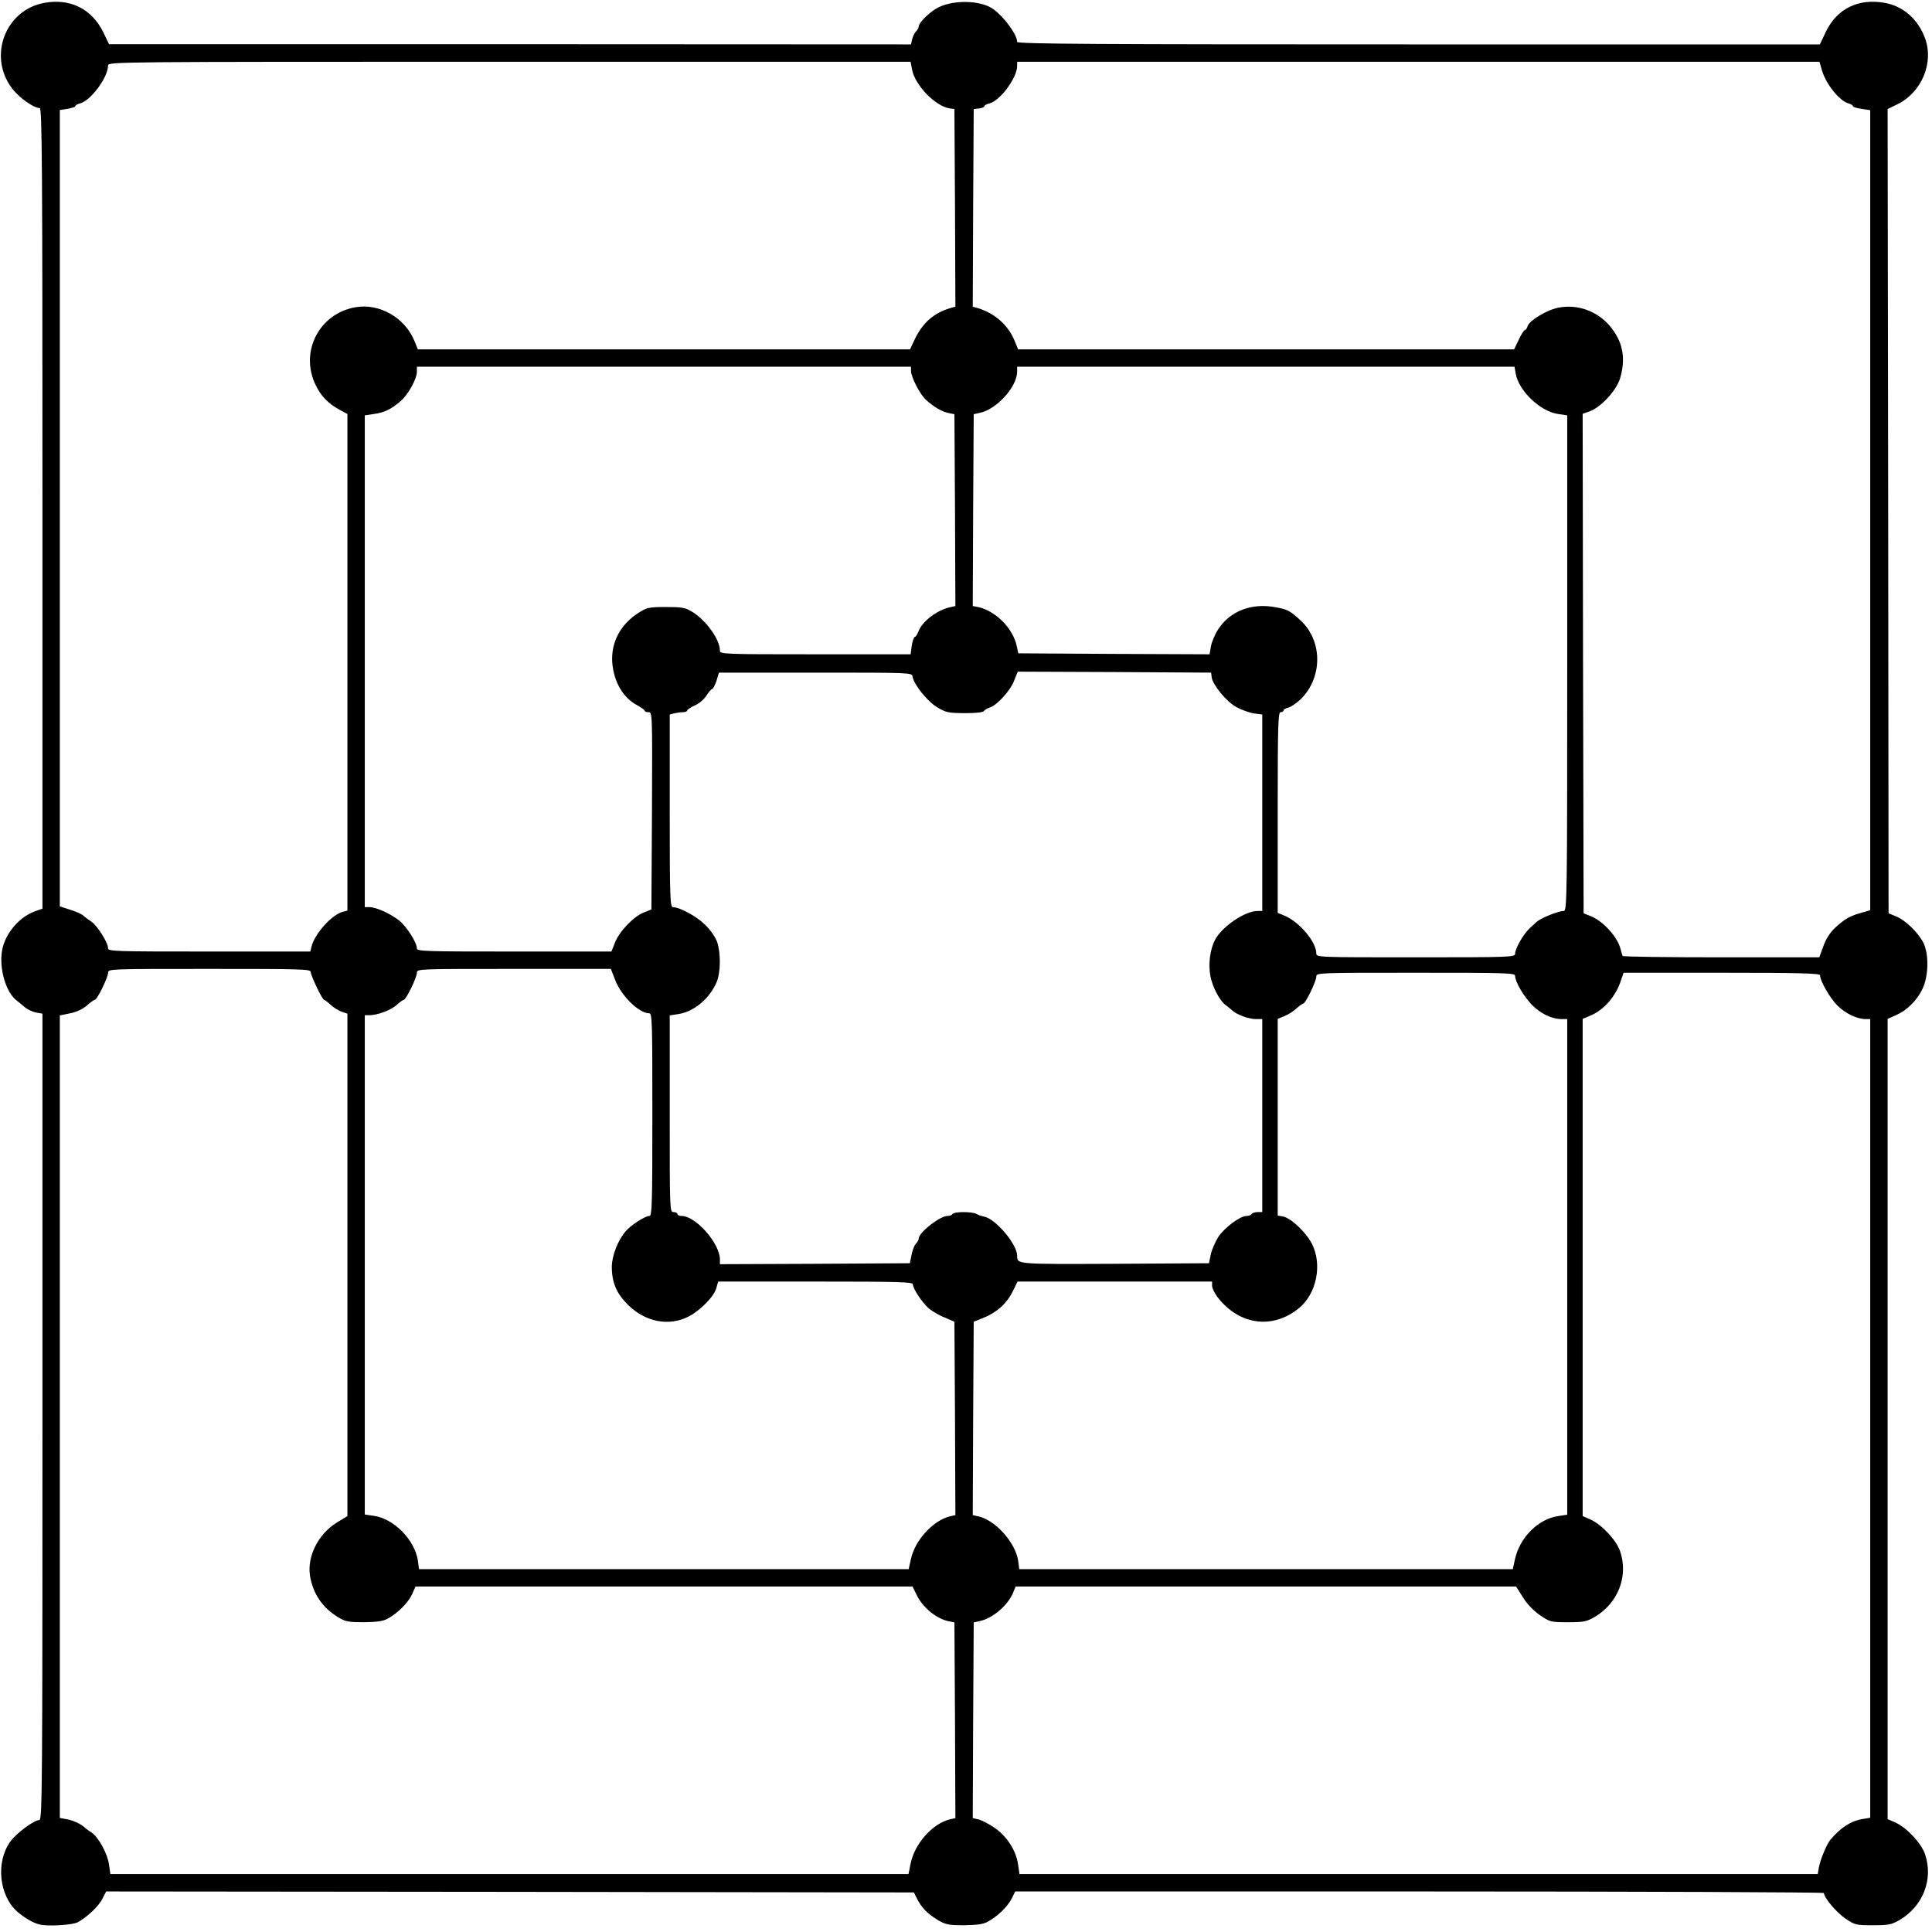
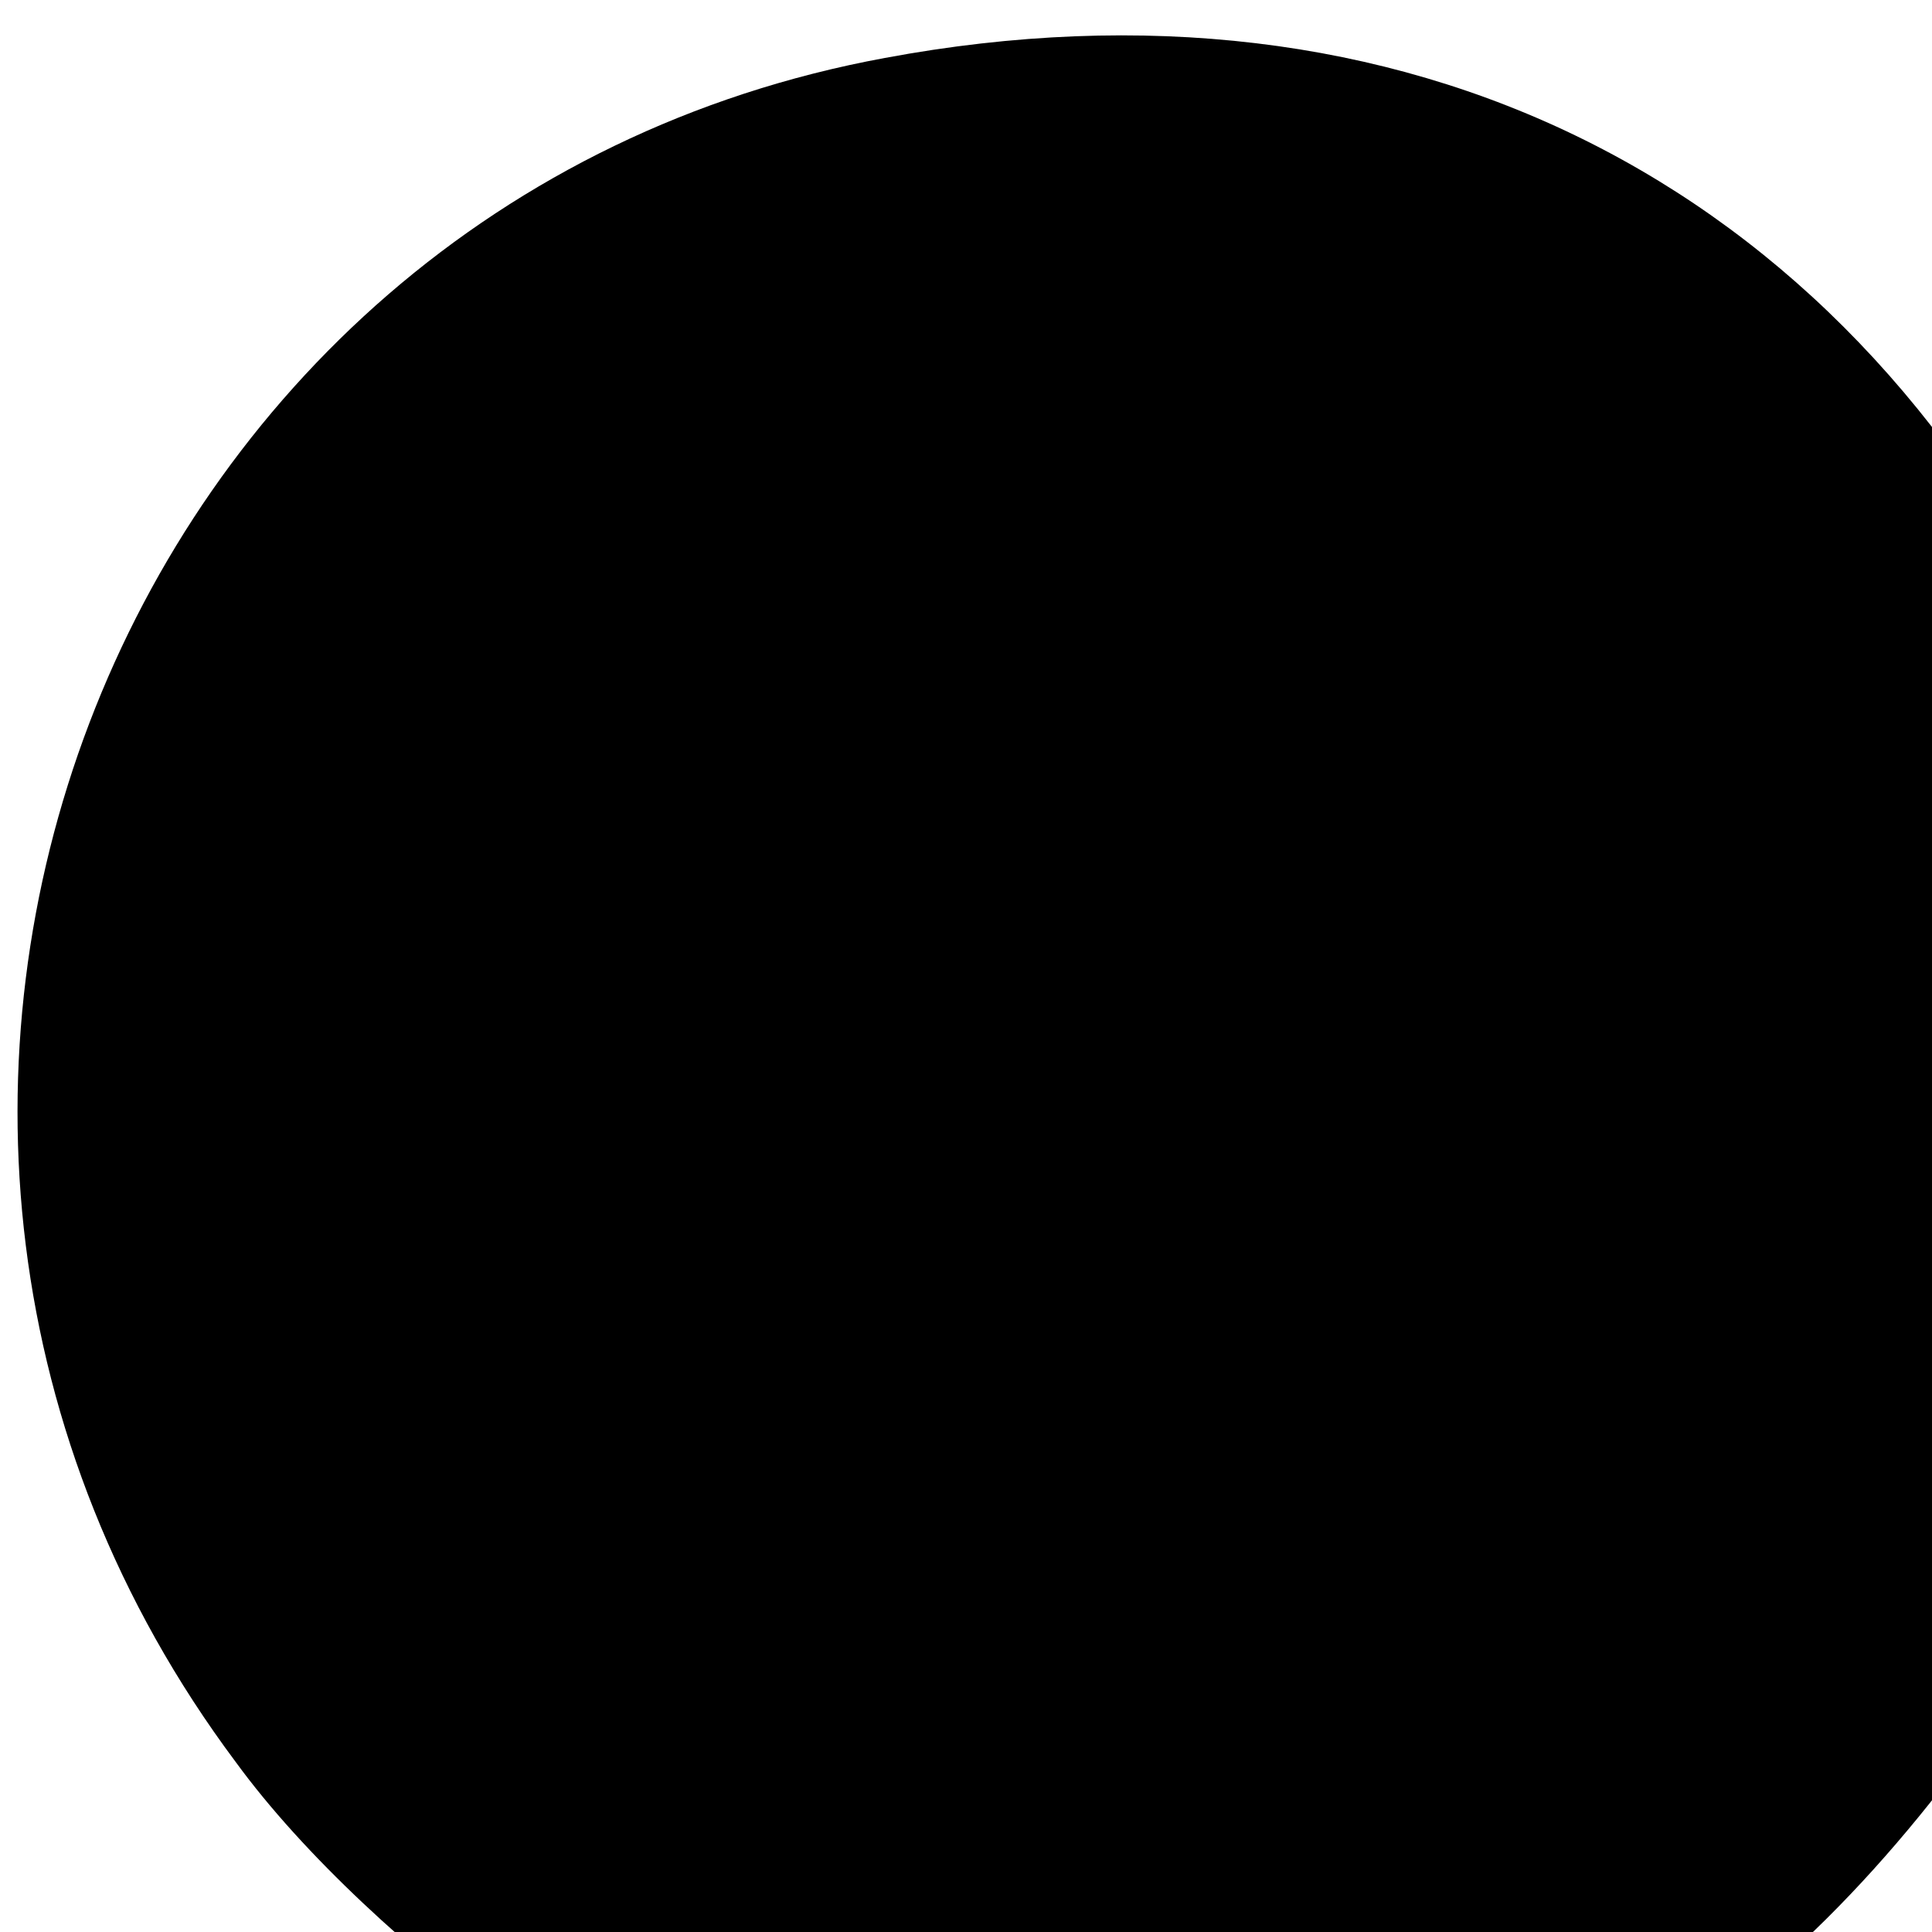
- <svg xmlns="http://www.w3.org/2000/svg" version="1.0" width="1001px" height="1001px" viewBox="0 0 10010 10010" preserveAspectRatio="xMidYMid meet">
+ <svg xmlns="http://www.w3.org/2000/svg" version="1.0" width="500px" height="500px" viewBox="0 0 500 500" preserveAspectRatio="none">
  <g id="layer1" fill="#000000" stroke="none">
    <path d="M205 9971 c-34 -8 -77 -34 -114 -65 -96 -84 -114 -257 -38 -364 32 -44 123 -112 151 -112 15 0 16 -191 16 -2089 l0 -2089 -34 -6 c-18 -4 -44 -16 -57 -27 -13 -12 -31 -26 -40 -33 -58 -42 -95 -167 -78 -263 16 -88 92 -176 175 -203 l34 -12 0 -2074 c0 -1752 -2 -2074 -14 -2074 -32 0 -110 -56 -145 -104 -124 -166 -33 -404 168 -441 134 -25 247 31 306 152 l30 62 2077 0 2078 1 6 -27 c4 -15 13 -34 21 -41 7 -7 13 -19 13 -25 0 -17 45 -64 88 -91 77 -48 230 -48 298 1 58 42 124 133 124 170 0 11 410 13 2079 13 l2080 0 31 -65 c57 -120 169 -175 306 -150 96 17 174 87 209 186 45 126 -20 279 -144 339 l-51 25 3 2084 2 2083 39 16 c48 19 116 85 142 138 29 60 26 174 -6 239 -29 60 -80 110 -137 135 l-43 19 0 2073 0 2073 43 19 c58 27 132 107 151 163 44 129 -10 269 -132 341 -42 24 -57 27 -138 27 -88 0 -93 -1 -143 -35 -46 -31 -111 -108 -111 -132 0 -4 -943 -8 -2095 -8 l-2095 0 -19 38 c-22 42 -73 92 -124 119 -23 13 -56 17 -122 18 -80 0 -95 -3 -136 -27 -54 -33 -84 -64 -107 -109 l-17 -34 -2092 -3 -2093 -2 -20 39 c-19 38 -81 96 -128 121 -29 14 -156 22 -197 11z m4513 -315 c21 -104 113 -208 205 -230 l27 -6 -2 -507 -3 -507 -30 -6 c-63 -13 -135 -72 -166 -137 l-21 -43 -1287 0 -1288 0 -18 40 c-20 44 -74 98 -127 127 -24 13 -56 17 -123 18 -78 0 -95 -3 -130 -24 -85 -51 -134 -124 -149 -218 -15 -100 43 -214 137 -273 l57 -35 0 -1302 0 -1301 -30 -10 c-16 -6 -42 -22 -57 -36 -15 -14 -31 -26 -34 -26 -9 0 -69 -125 -69 -144 0 -15 -47 -16 -525 -16 -521 0 -525 0 -525 20 0 24 -57 140 -68 140 -5 0 -23 13 -42 30 -21 18 -52 33 -86 40 l-54 11 0 2079 0 2079 38 7 c32 6 77 27 92 44 3 3 17 13 32 23 38 24 85 110 93 169 l7 48 2068 0 2067 0 11 -54z m4706 19 c8 -42 40 -118 58 -141 51 -62 107 -99 166 -109 l42 -7 0 -2069 0 -2069 -24 0 c-44 0 -103 -28 -145 -69 -39 -38 -91 -129 -91 -158 0 -10 -109 -13 -509 -13 l-509 0 -13 38 c-27 84 -88 155 -161 185 l-38 16 0 1288 0 1288 43 19 c58 27 132 107 151 163 44 129 -10 269 -132 341 -42 24 -57 27 -138 27 -89 0 -93 -1 -146 -37 -33 -23 -67 -58 -88 -93 l-35 -55 -1296 0 -1297 0 -13 32 c-27 66 -107 134 -173 147 l-31 7 -3 507 -2 507 27 6 c16 3 53 22 83 42 66 44 115 120 125 193 l7 49 2068 0 2068 0 6 -35z m-4705 -1595 c21 -100 115 -202 204 -224 l27 -6 -2 -501 -3 -501 -51 -22 c-29 -11 -65 -33 -82 -47 -34 -30 -82 -102 -82 -124 0 -13 -60 -15 -505 -15 l-504 0 -10 35 c-11 42 -84 116 -143 146 -103 53 -226 28 -316 -62 -58 -58 -82 -115 -82 -195 0 -58 32 -139 72 -185 27 -32 101 -79 123 -79 13 0 15 -62 15 -525 0 -493 -1 -525 -17 -525 -52 0 -144 -90 -175 -171 l-23 -59 -502 0 c-499 0 -503 0 -503 20 0 24 -56 140 -68 140 -4 0 -20 12 -36 26 -28 27 -100 54 -143 54 l-23 0 0 1294 0 1293 48 7 c102 14 211 125 227 231 l6 45 1269 0 1268 0 11 -50z m3130 0 c24 -113 121 -210 224 -225 l47 -7 0 -1284 0 -1284 -29 0 c-51 0 -109 -28 -153 -73 -43 -44 -88 -120 -88 -151 0 -15 -44 -16 -515 -16 -511 0 -515 0 -515 20 0 24 -56 140 -68 140 -4 0 -19 11 -34 24 -14 14 -42 32 -62 40 l-36 15 0 509 0 510 28 5 c41 8 119 82 149 141 55 106 25 258 -66 333 -137 113 -312 89 -424 -58 -15 -20 -27 -46 -27 -57 l0 -22 -504 0 -504 0 -26 53 c-30 61 -84 109 -153 136 l-48 19 -3 501 -2 501 27 6 c88 18 193 134 208 229 l6 45 1279 0 1278 0 11 -50z m-3126 -1579 c5 -24 15 -51 23 -58 8 -8 14 -20 14 -26 0 -31 110 -117 149 -117 11 0 23 -4 26 -10 8 -13 100 -13 123 -1 9 6 29 12 43 15 59 13 169 143 169 202 1 45 -10 44 505 42 l489 -3 9 -45 c5 -24 23 -65 39 -91 33 -49 113 -109 147 -109 11 0 23 -4 26 -10 3 -5 17 -10 31 -10 l24 0 0 -500 0 -500 -34 0 c-37 0 -101 -24 -123 -46 -8 -7 -22 -19 -32 -26 -32 -23 -69 -94 -80 -152 -11 -62 -2 -136 24 -186 36 -69 155 -150 220 -150 l25 0 0 -509 0 -509 -45 -6 c-24 -4 -65 -19 -90 -33 -51 -28 -121 -114 -127 -153 l-3 -25 -501 -3 -501 -2 -18 45 c-19 52 -88 128 -125 140 -14 4 -28 13 -32 19 -5 7 -42 11 -100 11 -85 -1 -97 -3 -143 -31 -50 -30 -121 -118 -127 -159 -3 -20 -11 -20 -503 -20 l-500 0 -13 43 c-8 23 -18 42 -22 42 -5 0 -18 15 -29 33 -12 19 -38 42 -61 52 -22 10 -40 22 -40 27 0 4 -10 8 -22 8 -13 0 -33 3 -45 6 l-23 6 0 499 c0 446 2 499 16 499 35 0 122 47 166 90 28 27 54 64 63 89 20 57 19 158 -1 207 -36 87 -118 156 -199 168 l-45 7 0 510 c0 502 0 509 20 509 11 0 20 5 20 10 0 6 10 10 21 10 74 0 199 142 199 226 l0 24 492 -2 492 -3 9 -44z m3127 -1559 c0 -28 43 -103 78 -135 7 -7 23 -20 34 -31 22 -20 112 -56 140 -56 17 0 18 -64 18 -1284 l0 -1284 -47 -7 c-93 -13 -205 -121 -220 -210 l-6 -35 -1288 0 -1289 0 0 25 c0 79 -106 196 -193 214 l-32 7 -3 497 -2 497 27 5 c92 20 182 111 201 203 l8 37 496 3 495 2 7 -41 c4 -23 21 -63 38 -89 61 -94 173 -137 296 -114 64 12 74 17 130 68 114 105 116 292 4 406 -22 21 -51 42 -66 46 -14 3 -26 10 -26 15 0 5 -7 9 -15 9 -13 0 -15 64 -15 520 l0 520 35 14 c78 33 165 136 165 196 0 20 6 20 515 20 485 0 515 -1 515 -18z m1594 -31 c15 -44 37 -79 63 -103 46 -43 74 -60 124 -75 l59 -17 0 -2073 0 -2072 -45 -7 c-25 -3 -45 -10 -45 -14 0 -4 -10 -11 -22 -14 -48 -13 -118 -101 -139 -174 l-12 -42 -2079 0 -2078 0 0 23 c-1 61 -88 179 -144 193 -14 3 -26 10 -26 14 0 5 -12 10 -27 12 l-28 3 -3 512 -2 512 22 6 c91 27 161 88 195 171 l18 44 1285 0 1285 0 24 -50 c13 -28 27 -50 32 -50 4 0 11 -9 14 -21 10 -29 101 -84 160 -95 98 -19 199 17 265 94 68 80 85 167 54 272 -19 63 -98 149 -157 171 l-37 13 2 1294 3 1294 37 15 c64 25 139 108 154 169 4 16 9 32 11 37 2 4 233 7 512 7 l507 0 18 -49z m-7830 -7 c17 -67 106 -166 163 -180 l23 -6 0 -1287 0 -1286 -37 -20 c-62 -33 -101 -73 -129 -133 -81 -171 20 -367 207 -400 125 -22 256 53 306 174 l18 44 1275 0 1275 0 23 -49 c43 -90 99 -139 190 -166 l22 -6 -2 -512 -3 -512 -23 -3 c-76 -11 -183 -122 -197 -204 l-7 -38 -2079 0 c-2042 0 -2079 0 -2079 19 0 62 -90 183 -146 197 -13 3 -24 10 -24 14 0 4 -18 10 -40 14 l-40 6 0 2063 0 2063 55 18 c30 9 60 23 67 30 7 7 26 21 41 31 31 20 87 109 87 138 0 16 32 17 524 17 l524 0 6 -26z m1572 -20 c22 -57 96 -135 149 -156 l40 -16 3 -511 c2 -506 2 -511 -18 -511 -11 0 -20 -3 -20 -8 0 -4 -19 -17 -42 -30 -72 -39 -119 -123 -126 -222 -6 -103 43 -196 138 -256 41 -26 53 -29 140 -29 83 0 100 3 135 24 73 44 145 144 145 202 0 18 14 19 494 19 l494 0 6 -45 c4 -25 11 -45 16 -45 4 0 12 -12 18 -27 18 -52 96 -112 165 -127 l27 -6 -2 -497 -3 -497 -30 -6 c-35 -7 -78 -32 -118 -69 -31 -28 -77 -118 -77 -150 l0 -21 -1280 0 -1280 0 0 25 c0 38 -44 118 -84 153 -49 42 -82 59 -139 67 l-47 7 0 1274 0 1274 24 0 c35 0 110 34 155 70 39 32 91 114 91 144 0 15 47 16 504 16 l504 0 18 -46z" />
  </g>
</svg>
